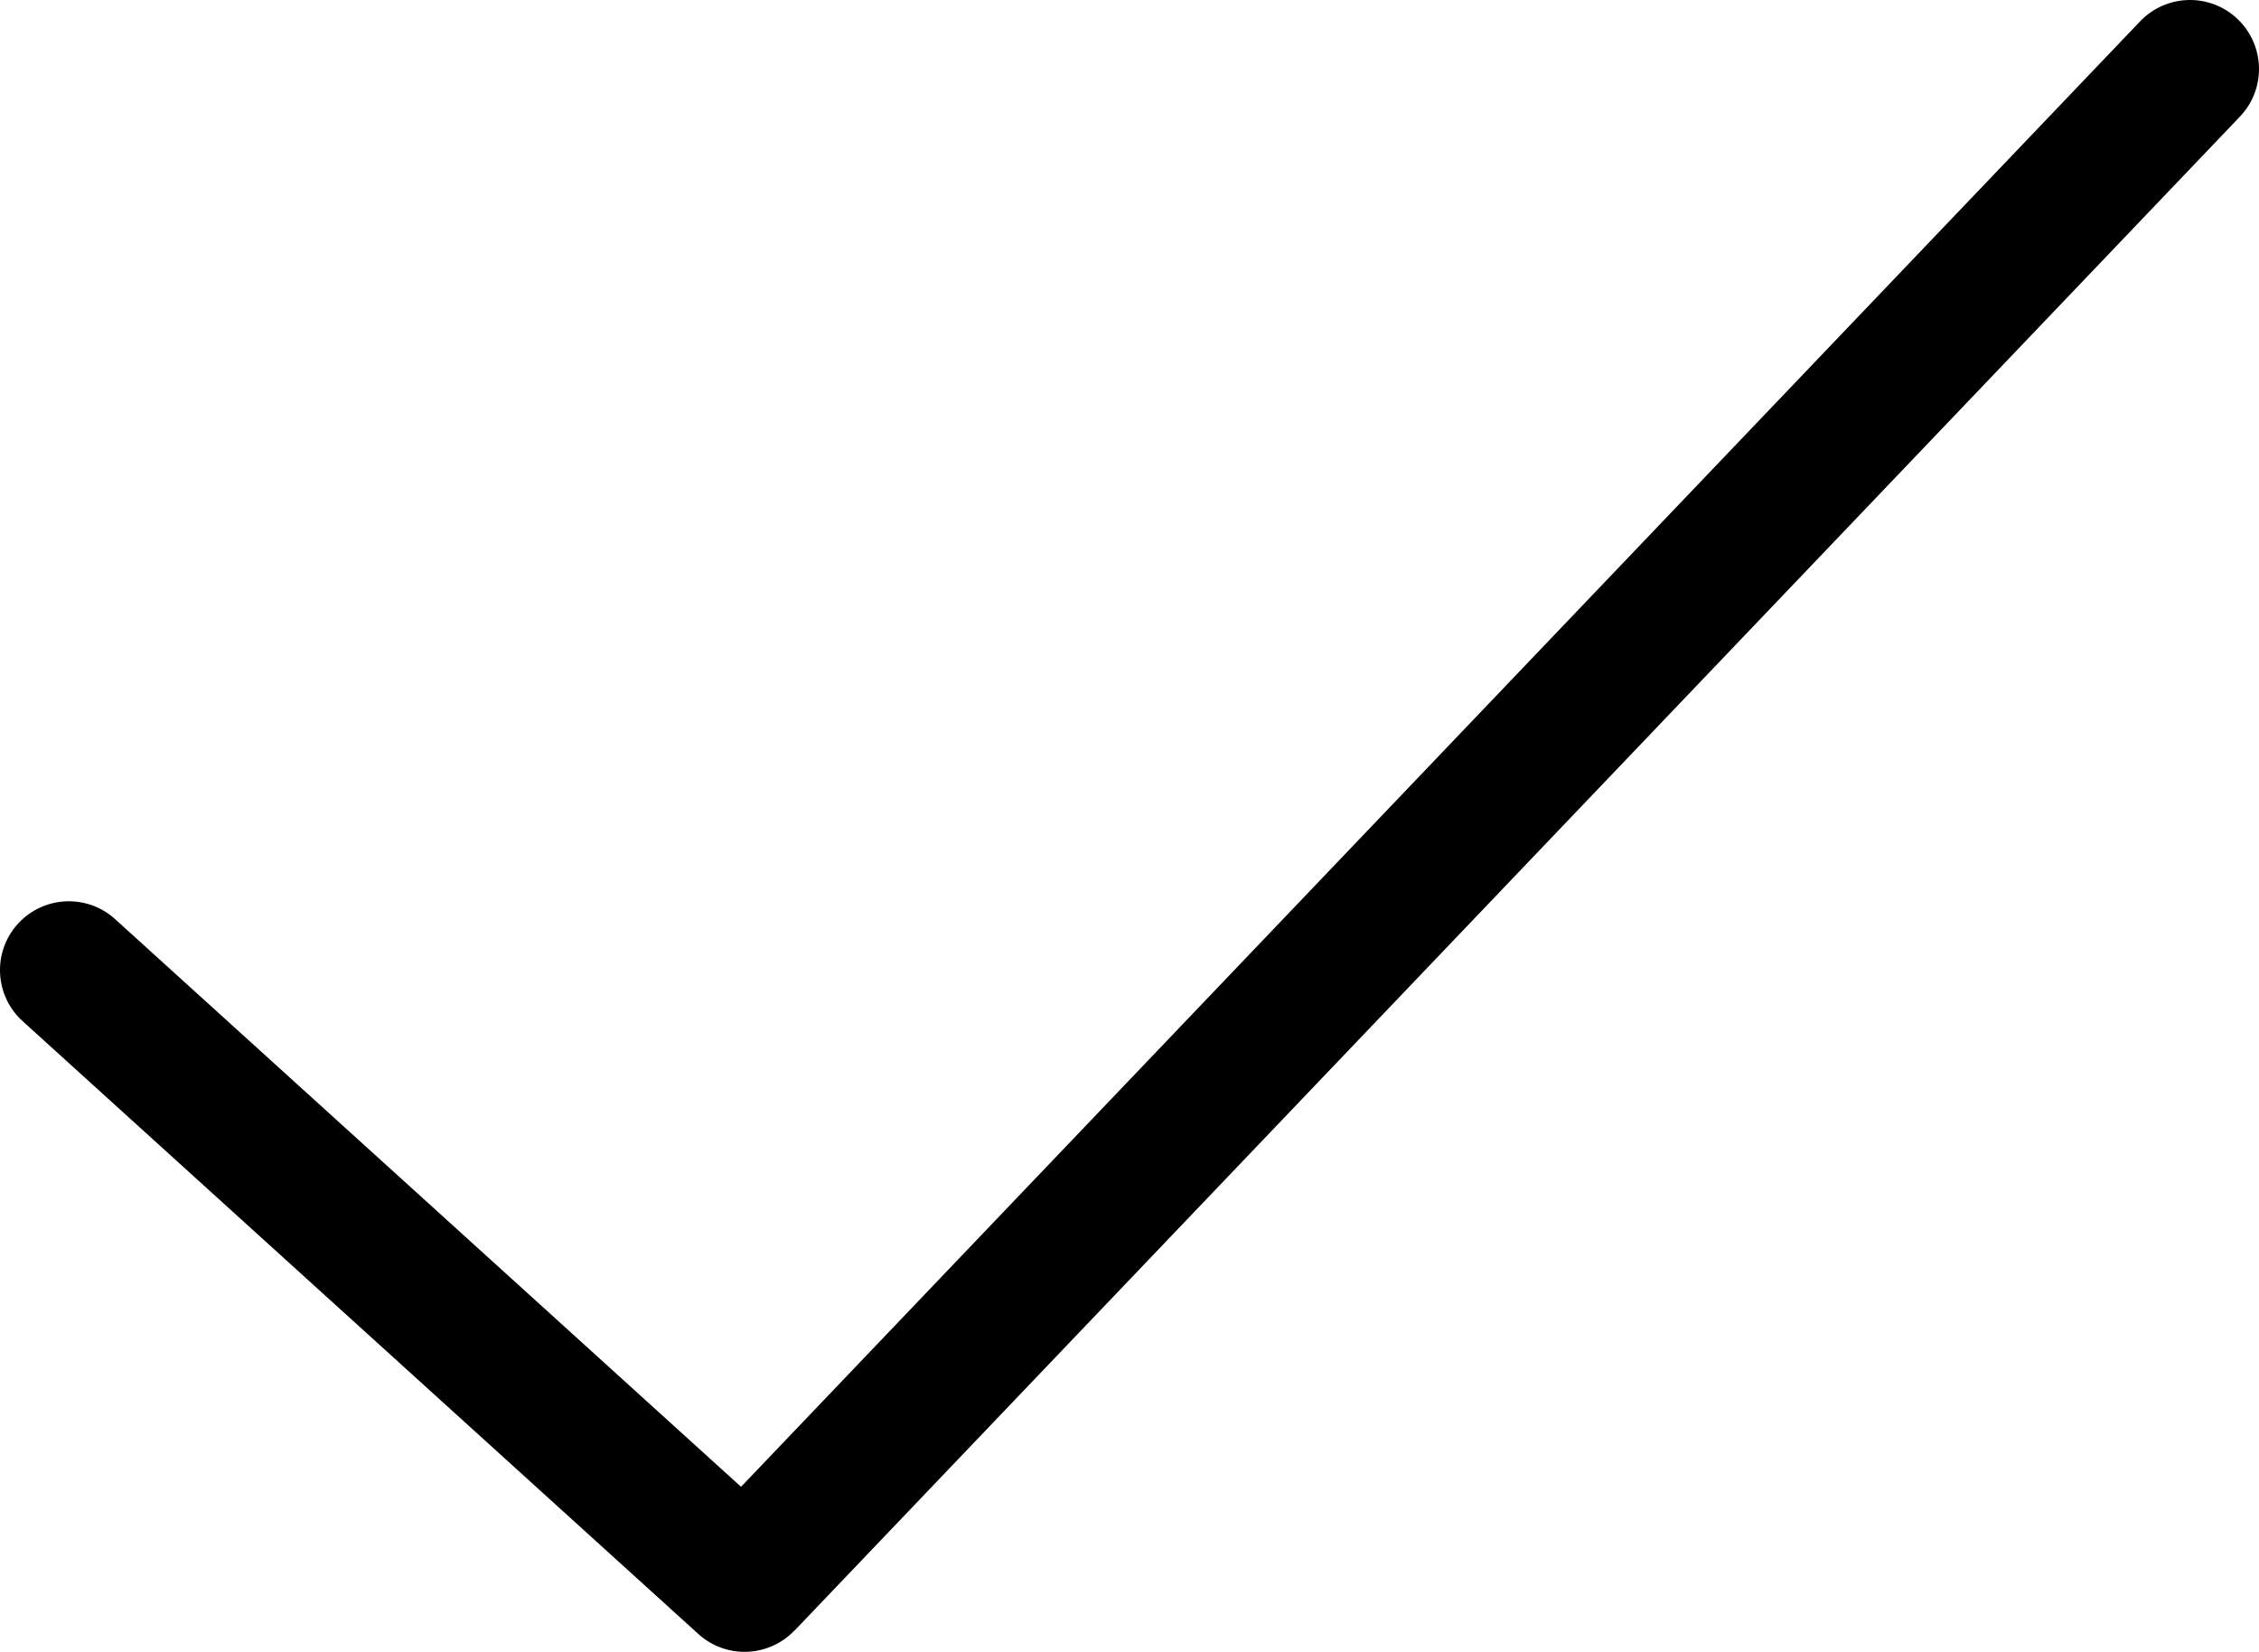
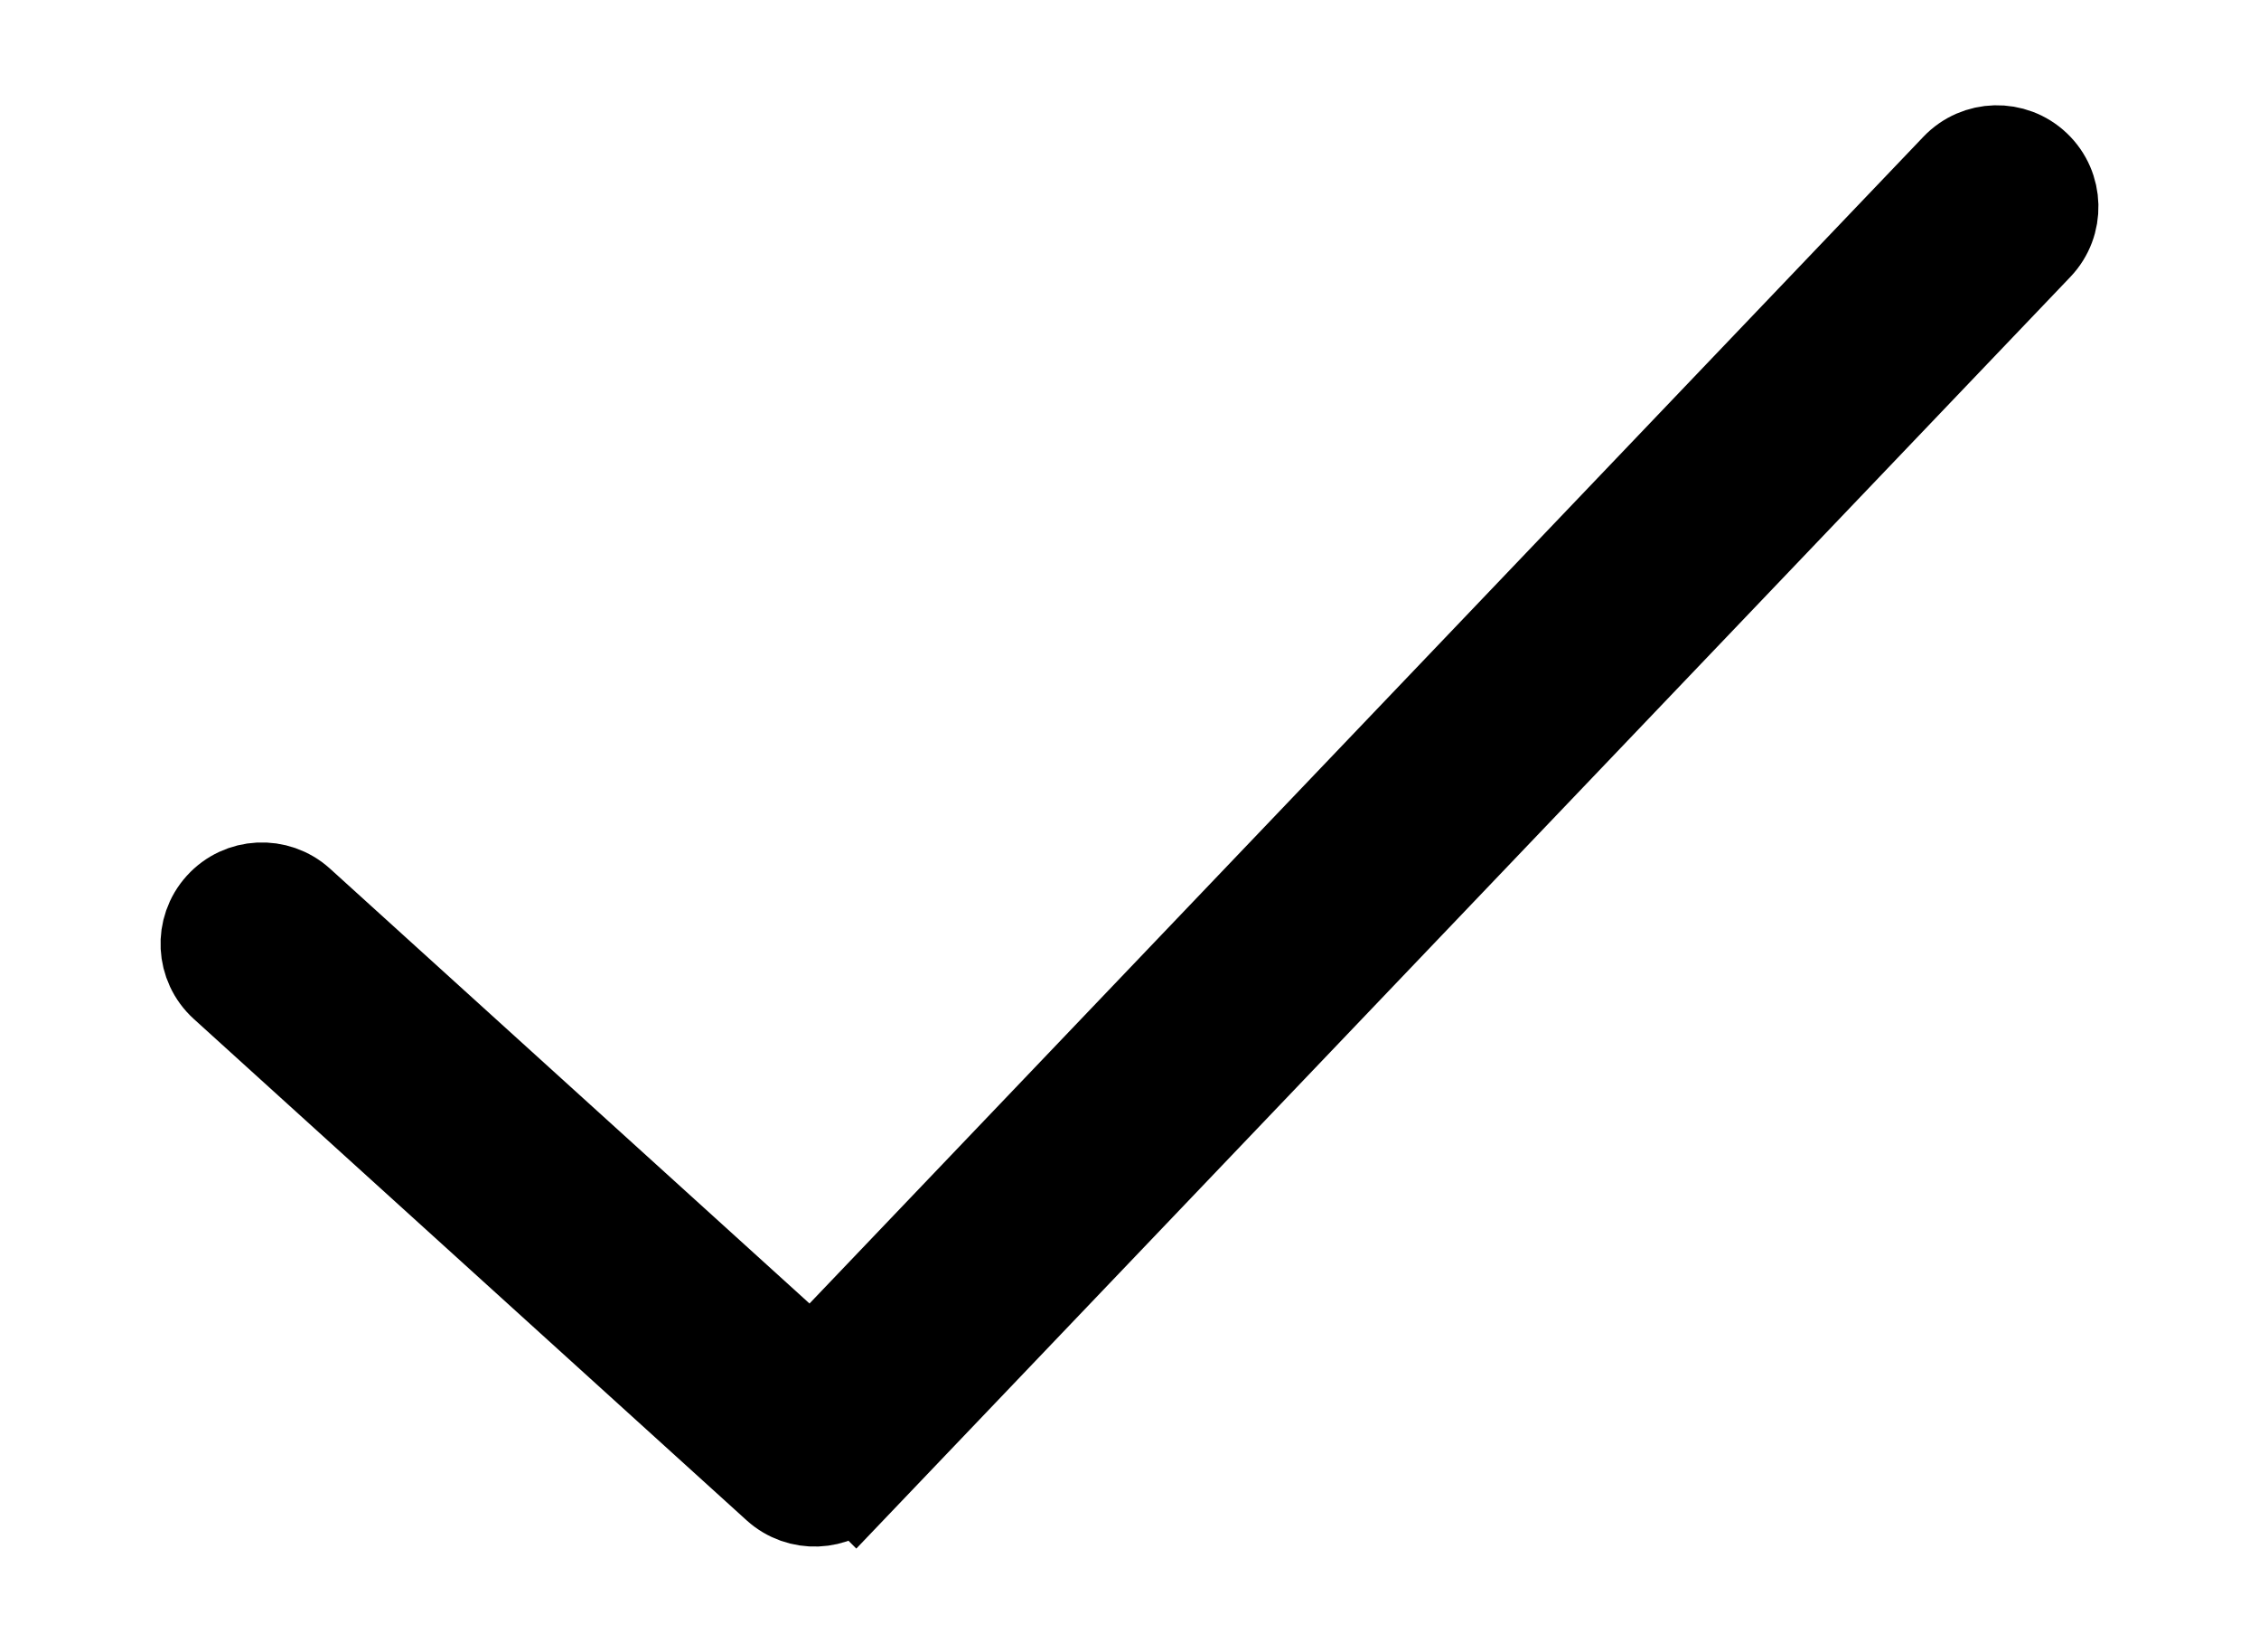
- <svg xmlns="http://www.w3.org/2000/svg" version="1.1" id="Layer_1" x="0px" y="0px" width="122.881px" height="89.842px" viewBox="0 0 122.881 89.842" enable-background="new 0 0 122.881 89.842" xml:space="preserve">
+ <svg xmlns="http://www.w3.org/2000/svg" version="1.1" id="Layer_1" x="0px" y="0px" width="122.881px" height="89.842px" viewBox="-10 -10 142.881 109.842" enable-background="new 0 0 122.881 89.842" xml:space="preserve">
  <g>
-     <path d="M1.232,55.541c-1.533-1.388-1.652-3.756-0.265-5.289c1.388-1.534,3.756-1.652,5.29-0.265l34.053,30.878l76.099-79.699 c1.429-1.501,3.804-1.561,5.305-0.132c1.502,1.428,1.561,3.803,0.133,5.305L43.223,88.683l-0.005-0.005 c-1.396,1.468-3.716,1.563-5.227,0.196L1.232,55.541L1.232,55.541z" />
+     <path d="M1.232,55.541c-1.533-1.388-1.652-3.756-0.265-5.289c1.388-1.534,3.756-1.652,5.29-0.265l34.053,30.878l76.099-79.699 c1.429-1.501,3.804-1.561,5.305-0.132c1.502,1.428,1.561,3.803,0.133,5.305L43.223,88.683l-0.005-0.005 c-1.396,1.468-3.716,1.563-5.227,0.196L1.232,55.541L1.232,55.541z" stroke="black" stroke-width="6" />
  </g>
</svg>
